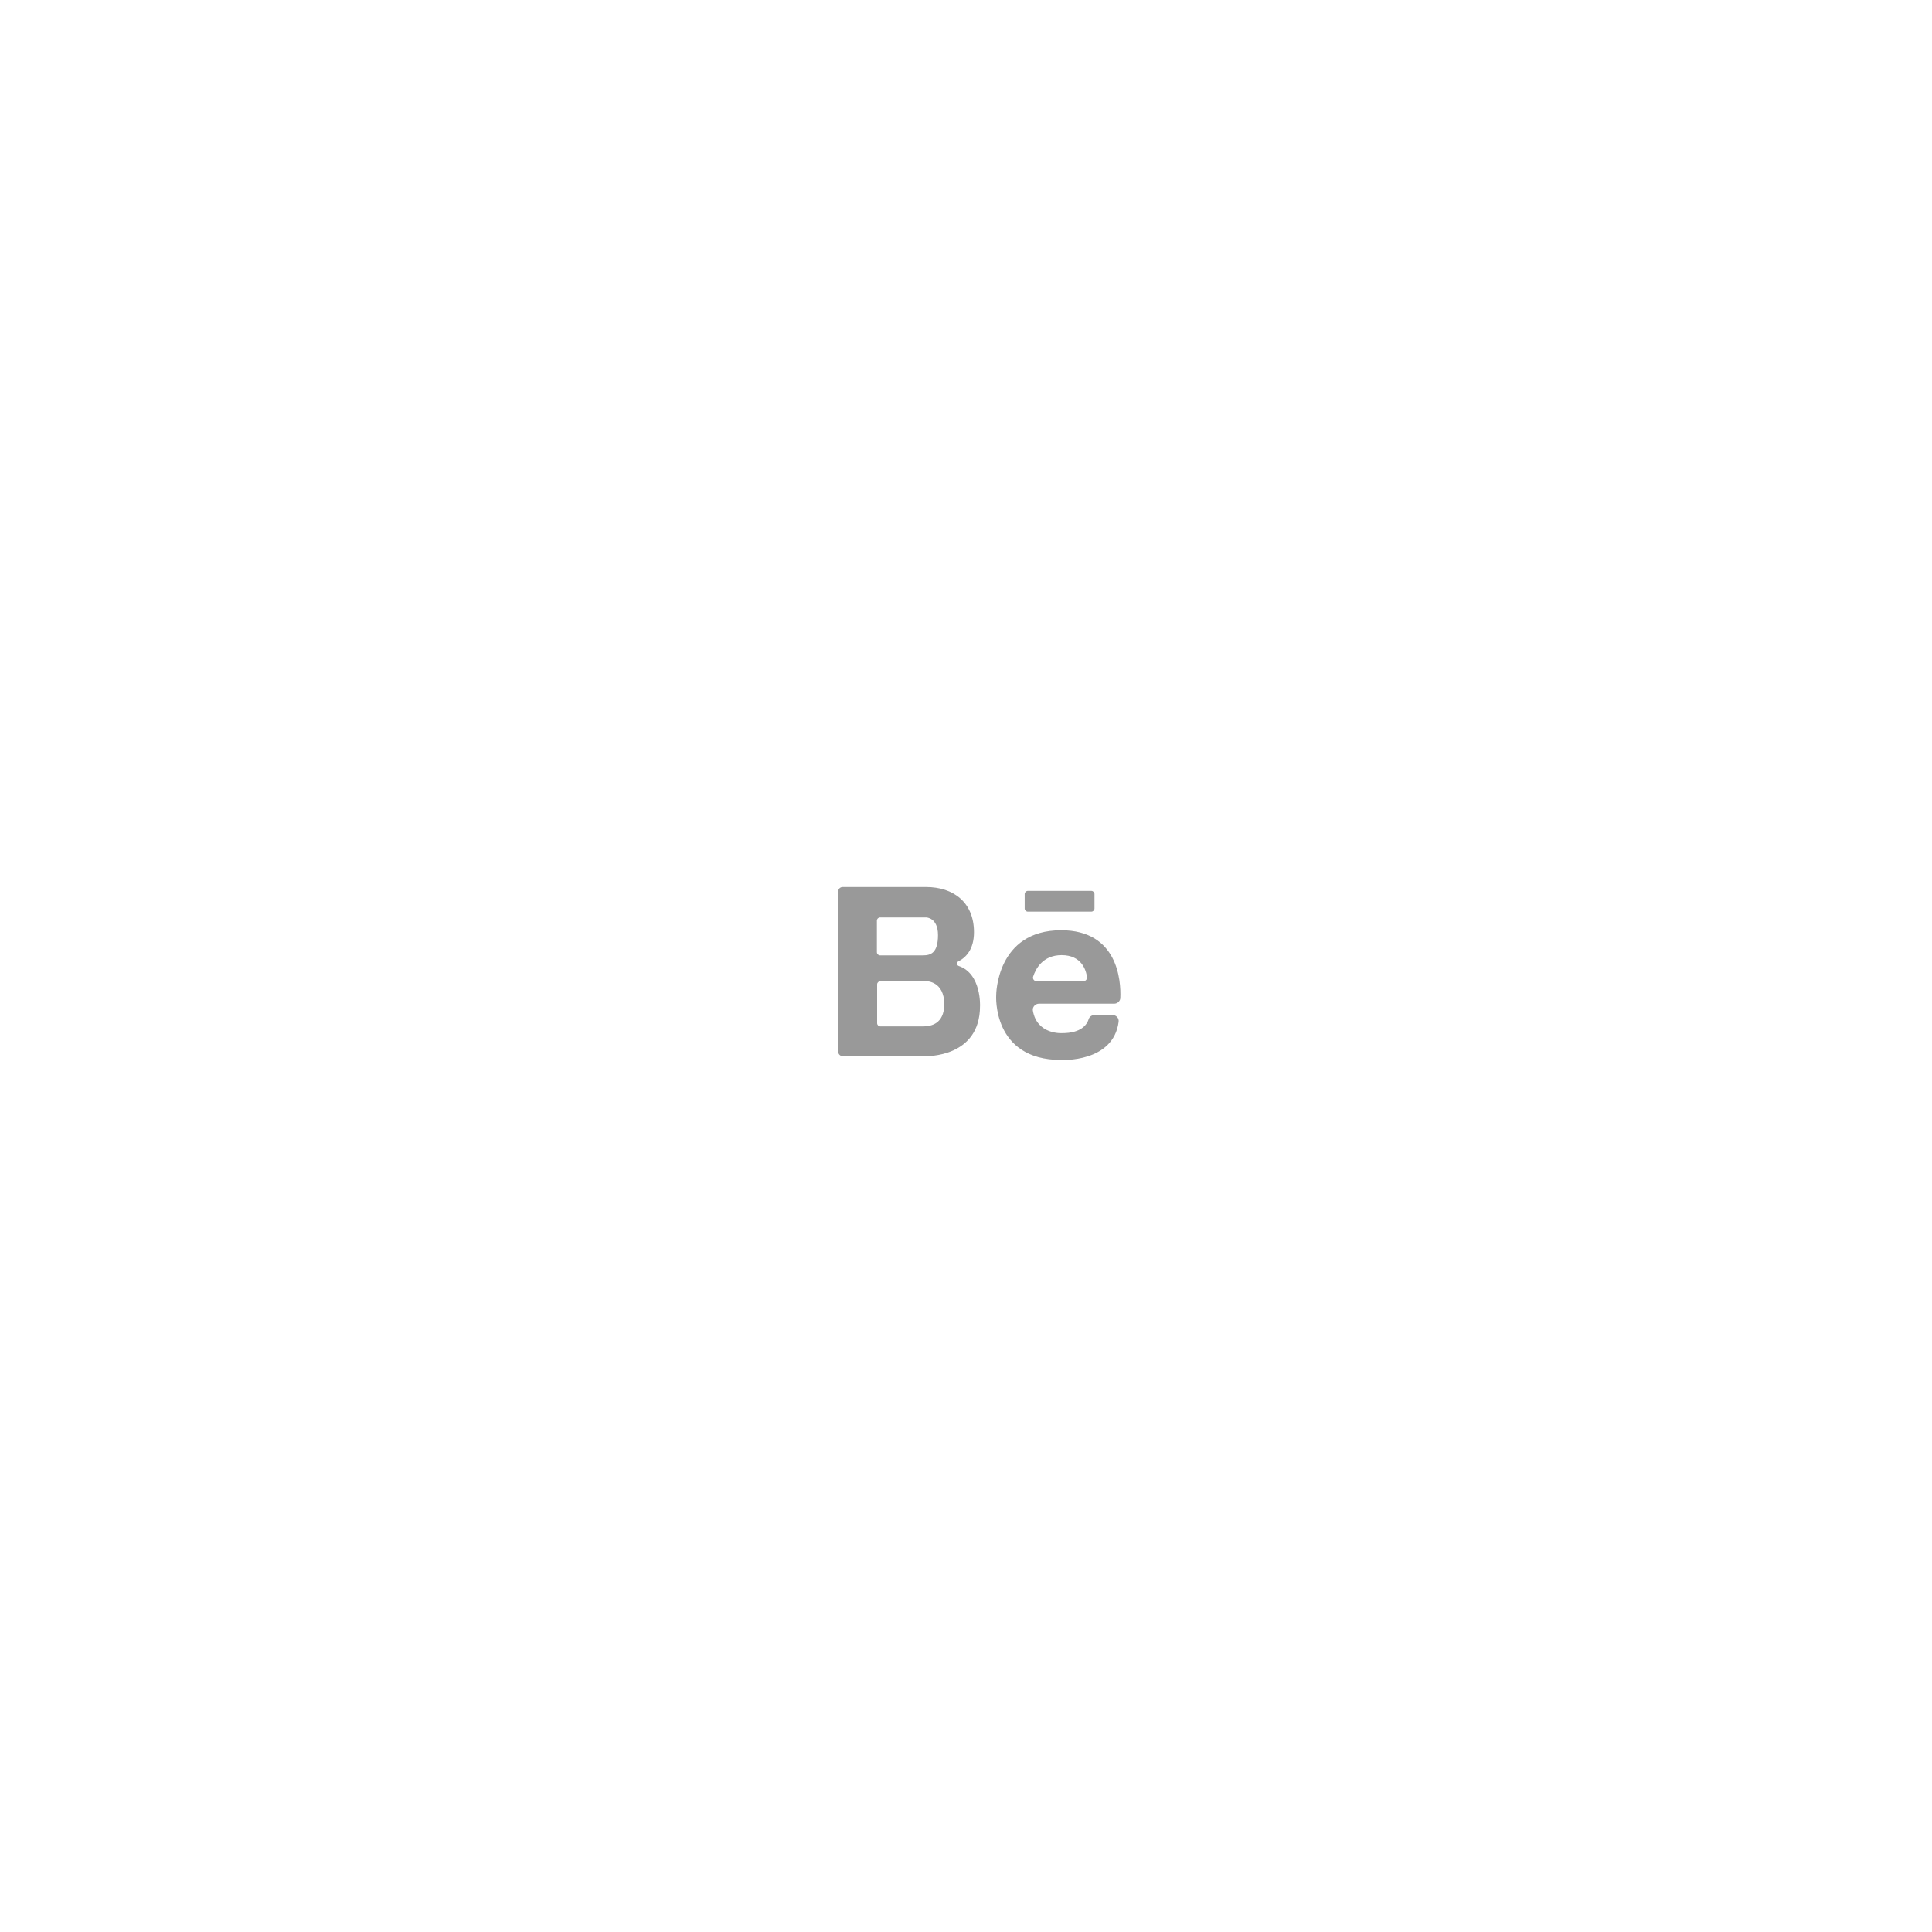
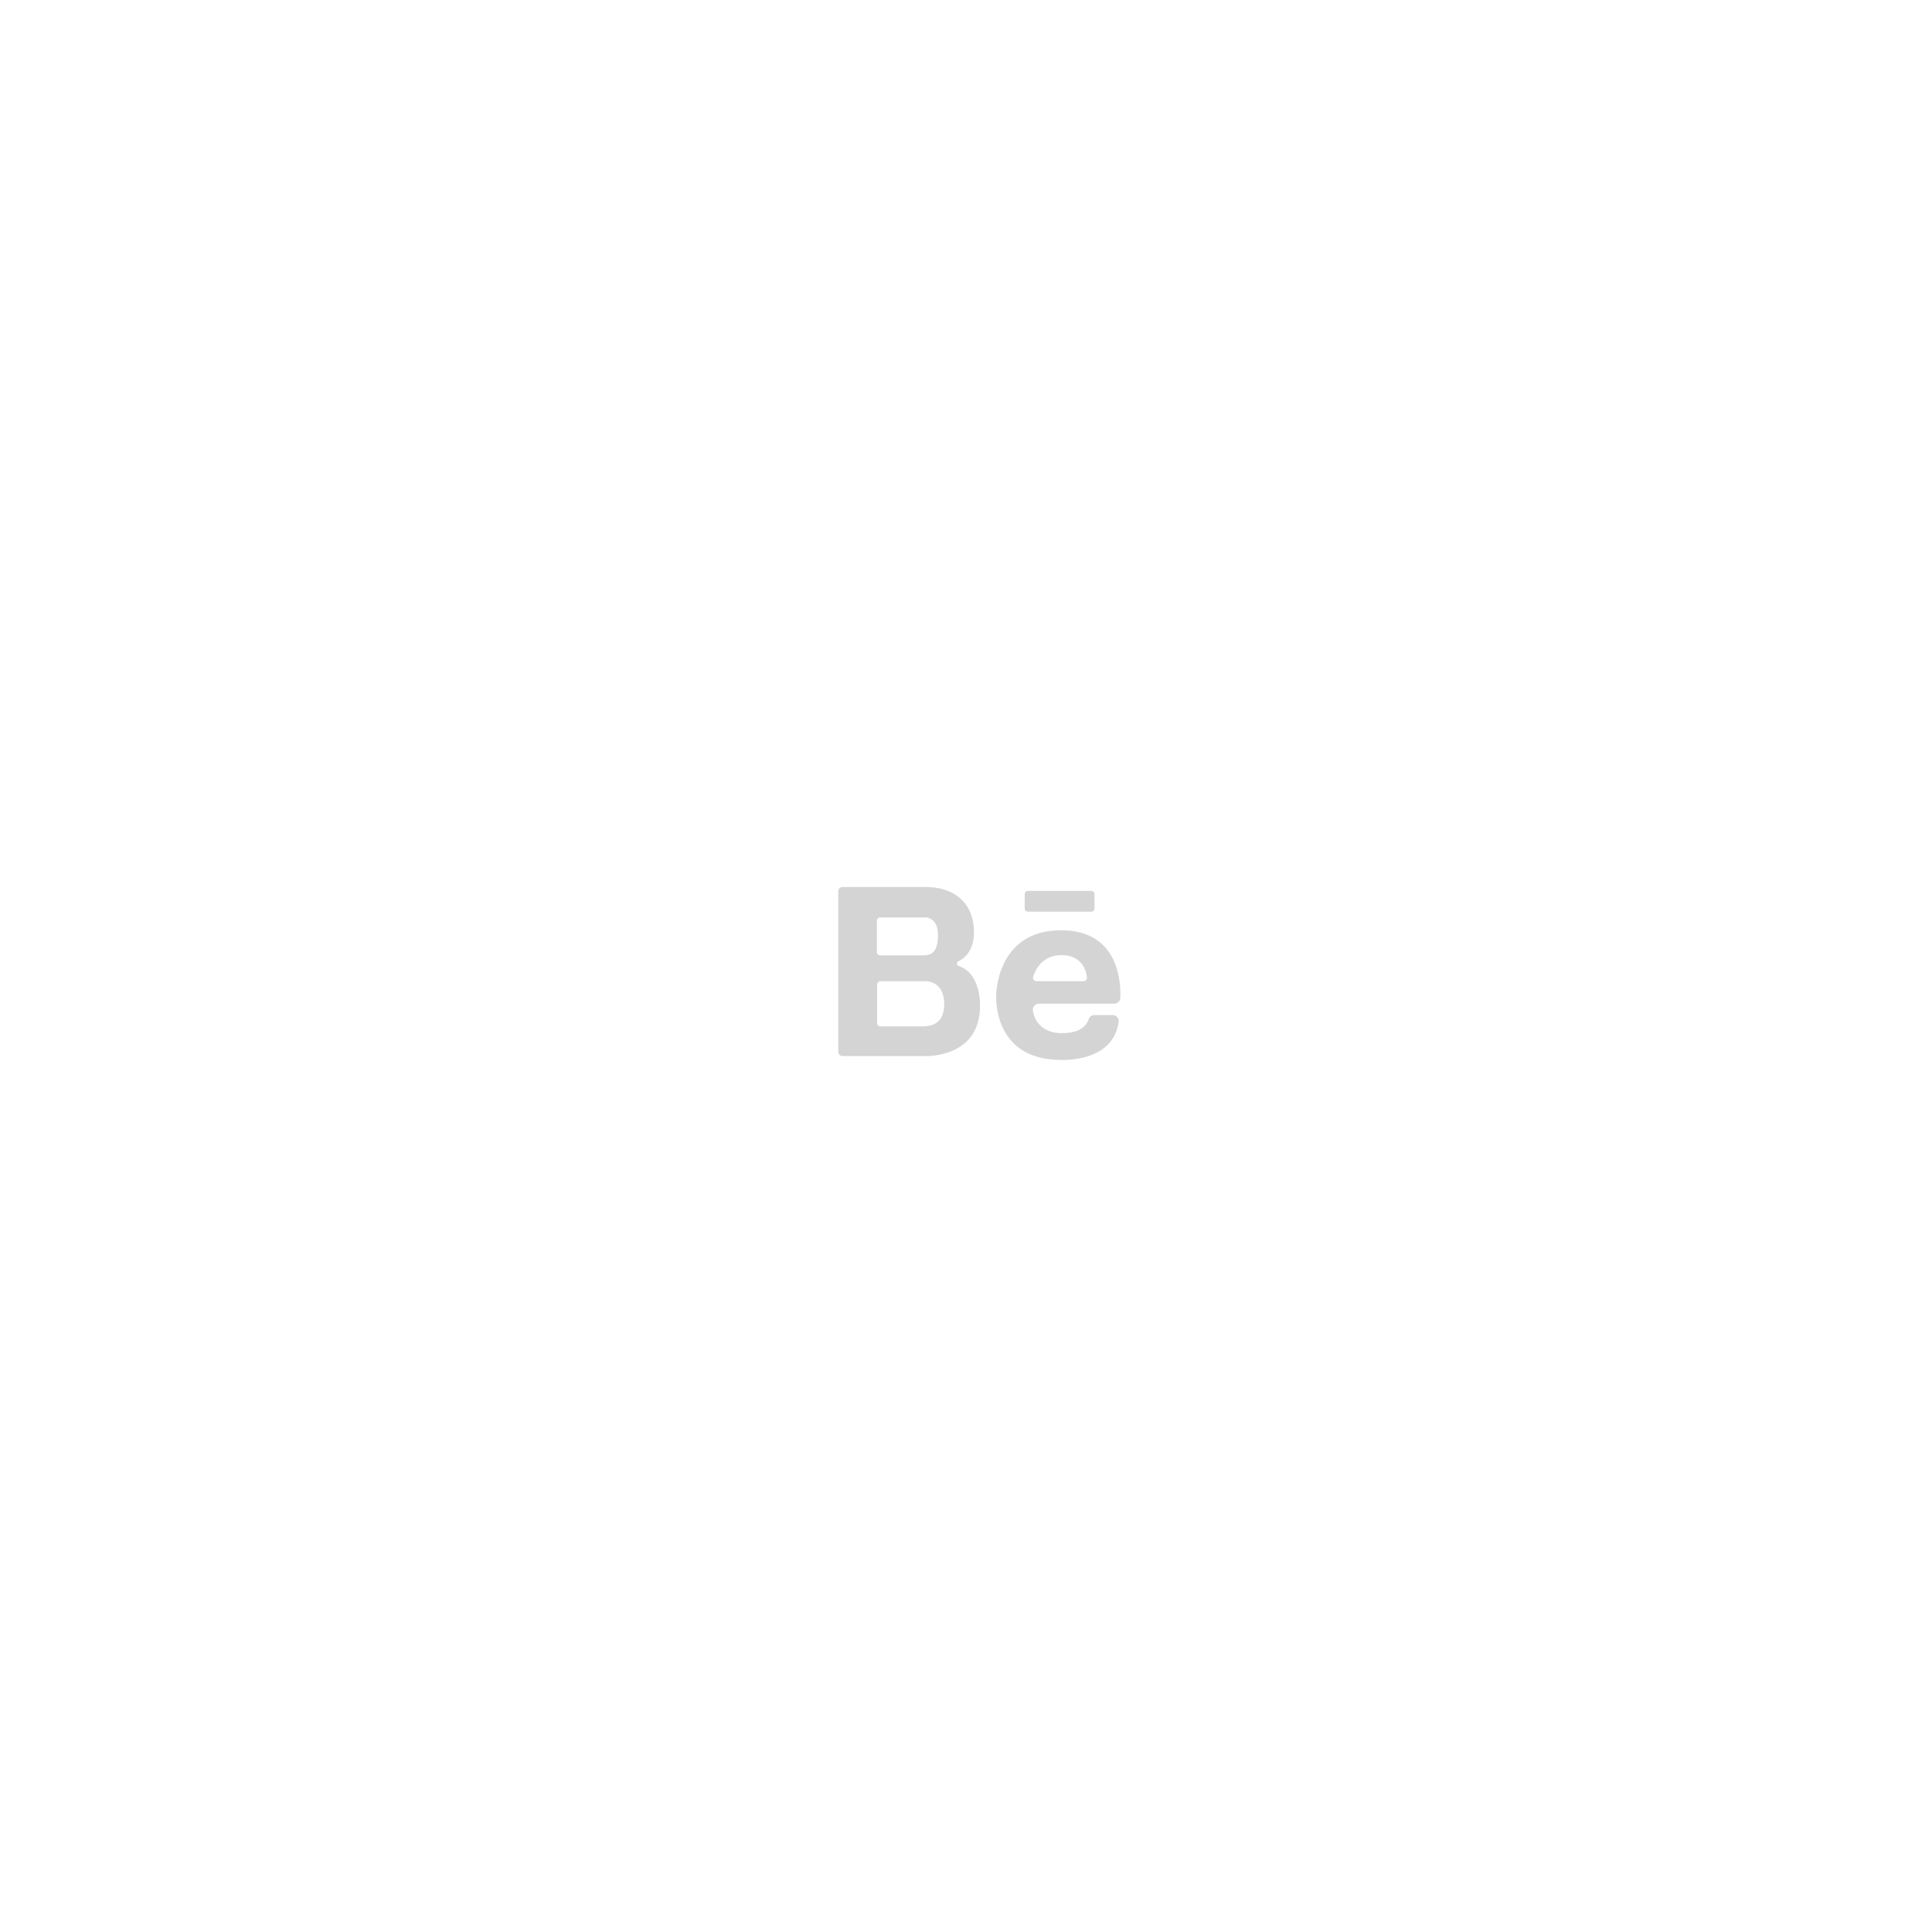
<svg xmlns="http://www.w3.org/2000/svg" version="1.1" id="Design" x="0px" y="0px" viewBox="0 0 800 800" style="enable-background:new 0 0 800 800;" xml:space="preserve">
  <style type="text/css">
- 	.st0{fill:#999999;}
+ 	.st0{fill:#D4D4D4;}
</style>
  <g>
    <g>
-       <path class="st0" d="M439.4,385.2c-26.9,0-26.9,26.8-26.9,26.9c0,0-1.8,26.8,26.9,26.8c0,0,21.6,1.2,23.8-15.8    c0.2-1.5-1-2.8-2.5-2.8h-7.5c-1.1,0-2.1,0.7-2.4,1.7c-0.7,2.2-3,5.8-11,5.8c0,0-10.4,0.7-12.1-9.3c-0.3-1.5,1-2.9,2.5-2.9h31.2    c1.3,0,2.5-1.1,2.5-2.4C464.2,406.1,462.9,385.2,439.4,385.2z M429.2,406.3c-1,0-1.7-1-1.4-1.9c1-3.1,3.9-8.9,11.8-8.9    c8.2,0,10.1,6.1,10.5,9.1c0.1,0.9-0.6,1.7-1.5,1.7L429.2,406.3L429.2,406.3z M397,400c-0.9-0.3-1-1.5-0.2-1.9    c3-1.5,6.5-4.8,6.5-12.1c0-12.5-8.7-18.7-19.8-18.7h-34.6c-1,0-1.8,0.8-1.8,1.8v66.4c0,1,0.8,1.8,1.8,1.8h34.6    c0,0,22.3,0.7,22.3-20.7C405.8,416.8,406.5,403.2,397,400z M363.1,381.2c0-0.7,0.6-1.3,1.3-1.3h19.1c0,0,4.9,0,4.9,7.3    s-2.9,8.4-6.2,8.4h-17.8c-0.7,0-1.3-0.6-1.3-1.3V381.2z M382.5,425h-18c-0.7,0-1.3-0.6-1.3-1.3v-16.1c0-0.7,0.6-1.3,1.3-1.3h19.1    c0,0,7.4-0.1,7.4,9.6C390.9,424.1,385.4,424.9,382.5,425z M424.3,370.2v6c0,0.7,0.6,1.3,1.3,1.3h26.3c0.7,0,1.3-0.6,1.3-1.3v-6    c0-0.7-0.6-1.3-1.3-1.3h-26.3C424.9,368.9,424.3,369.5,424.3,370.2z" />
+       <g>
+         <path class="st0" d="M439.4,385.2c-26.9,0-26.9,26.8-26.9,26.9c0,0-1.8,26.8,26.9,26.8c0,0,21.6,1.2,23.8-15.8     c0.2-1.5-1-2.8-2.5-2.8h-7.5c-1.1,0-2.1,0.7-2.4,1.7c-0.7,2.2-3,5.8-11,5.8c0,0-10.4,0.7-12.1-9.3c-0.3-1.5,1-2.9,2.5-2.9h31.2     c1.3,0,2.5-1.1,2.5-2.4C464.2,406.1,462.9,385.2,439.4,385.2z M429.2,406.3c-1,0-1.7-1-1.4-1.9c1-3.1,3.9-8.9,11.8-8.9     c8.2,0,10.1,6.1,10.5,9.1c0.1,0.9-0.6,1.7-1.5,1.7L429.2,406.3L429.2,406.3z M397,400c-0.9-0.3-1-1.5-0.2-1.9     c3-1.5,6.5-4.8,6.5-12.1c0-12.5-8.7-18.7-19.8-18.7h-34.6c-1,0-1.8,0.8-1.8,1.8v66.4c0,1,0.8,1.8,1.8,1.8h34.6     c0,0,22.3,0.7,22.3-20.7C405.8,416.8,406.5,403.2,397,400z M363.1,381.2c0-0.7,0.6-1.3,1.3-1.3h19.1c0,0,4.9,0,4.9,7.3     s-2.9,8.4-6.2,8.4h-17.8c-0.7,0-1.3-0.6-1.3-1.3V381.2z M382.5,425h-18c-0.7,0-1.3-0.6-1.3-1.3v-16.1c0-0.7,0.6-1.3,1.3-1.3h19.1     c0,0,7.4-0.1,7.4,9.6C390.9,424.1,385.4,424.9,382.5,425z M424.3,370.2v6c0,0.7,0.6,1.3,1.3,1.3h26.3c0.7,0,1.3-0.6,1.3-1.3v-6     c0-0.7-0.6-1.3-1.3-1.3h-26.3C424.9,368.9,424.3,369.5,424.3,370.2z" />
+       </g>
    </g>
  </g>
</svg>
